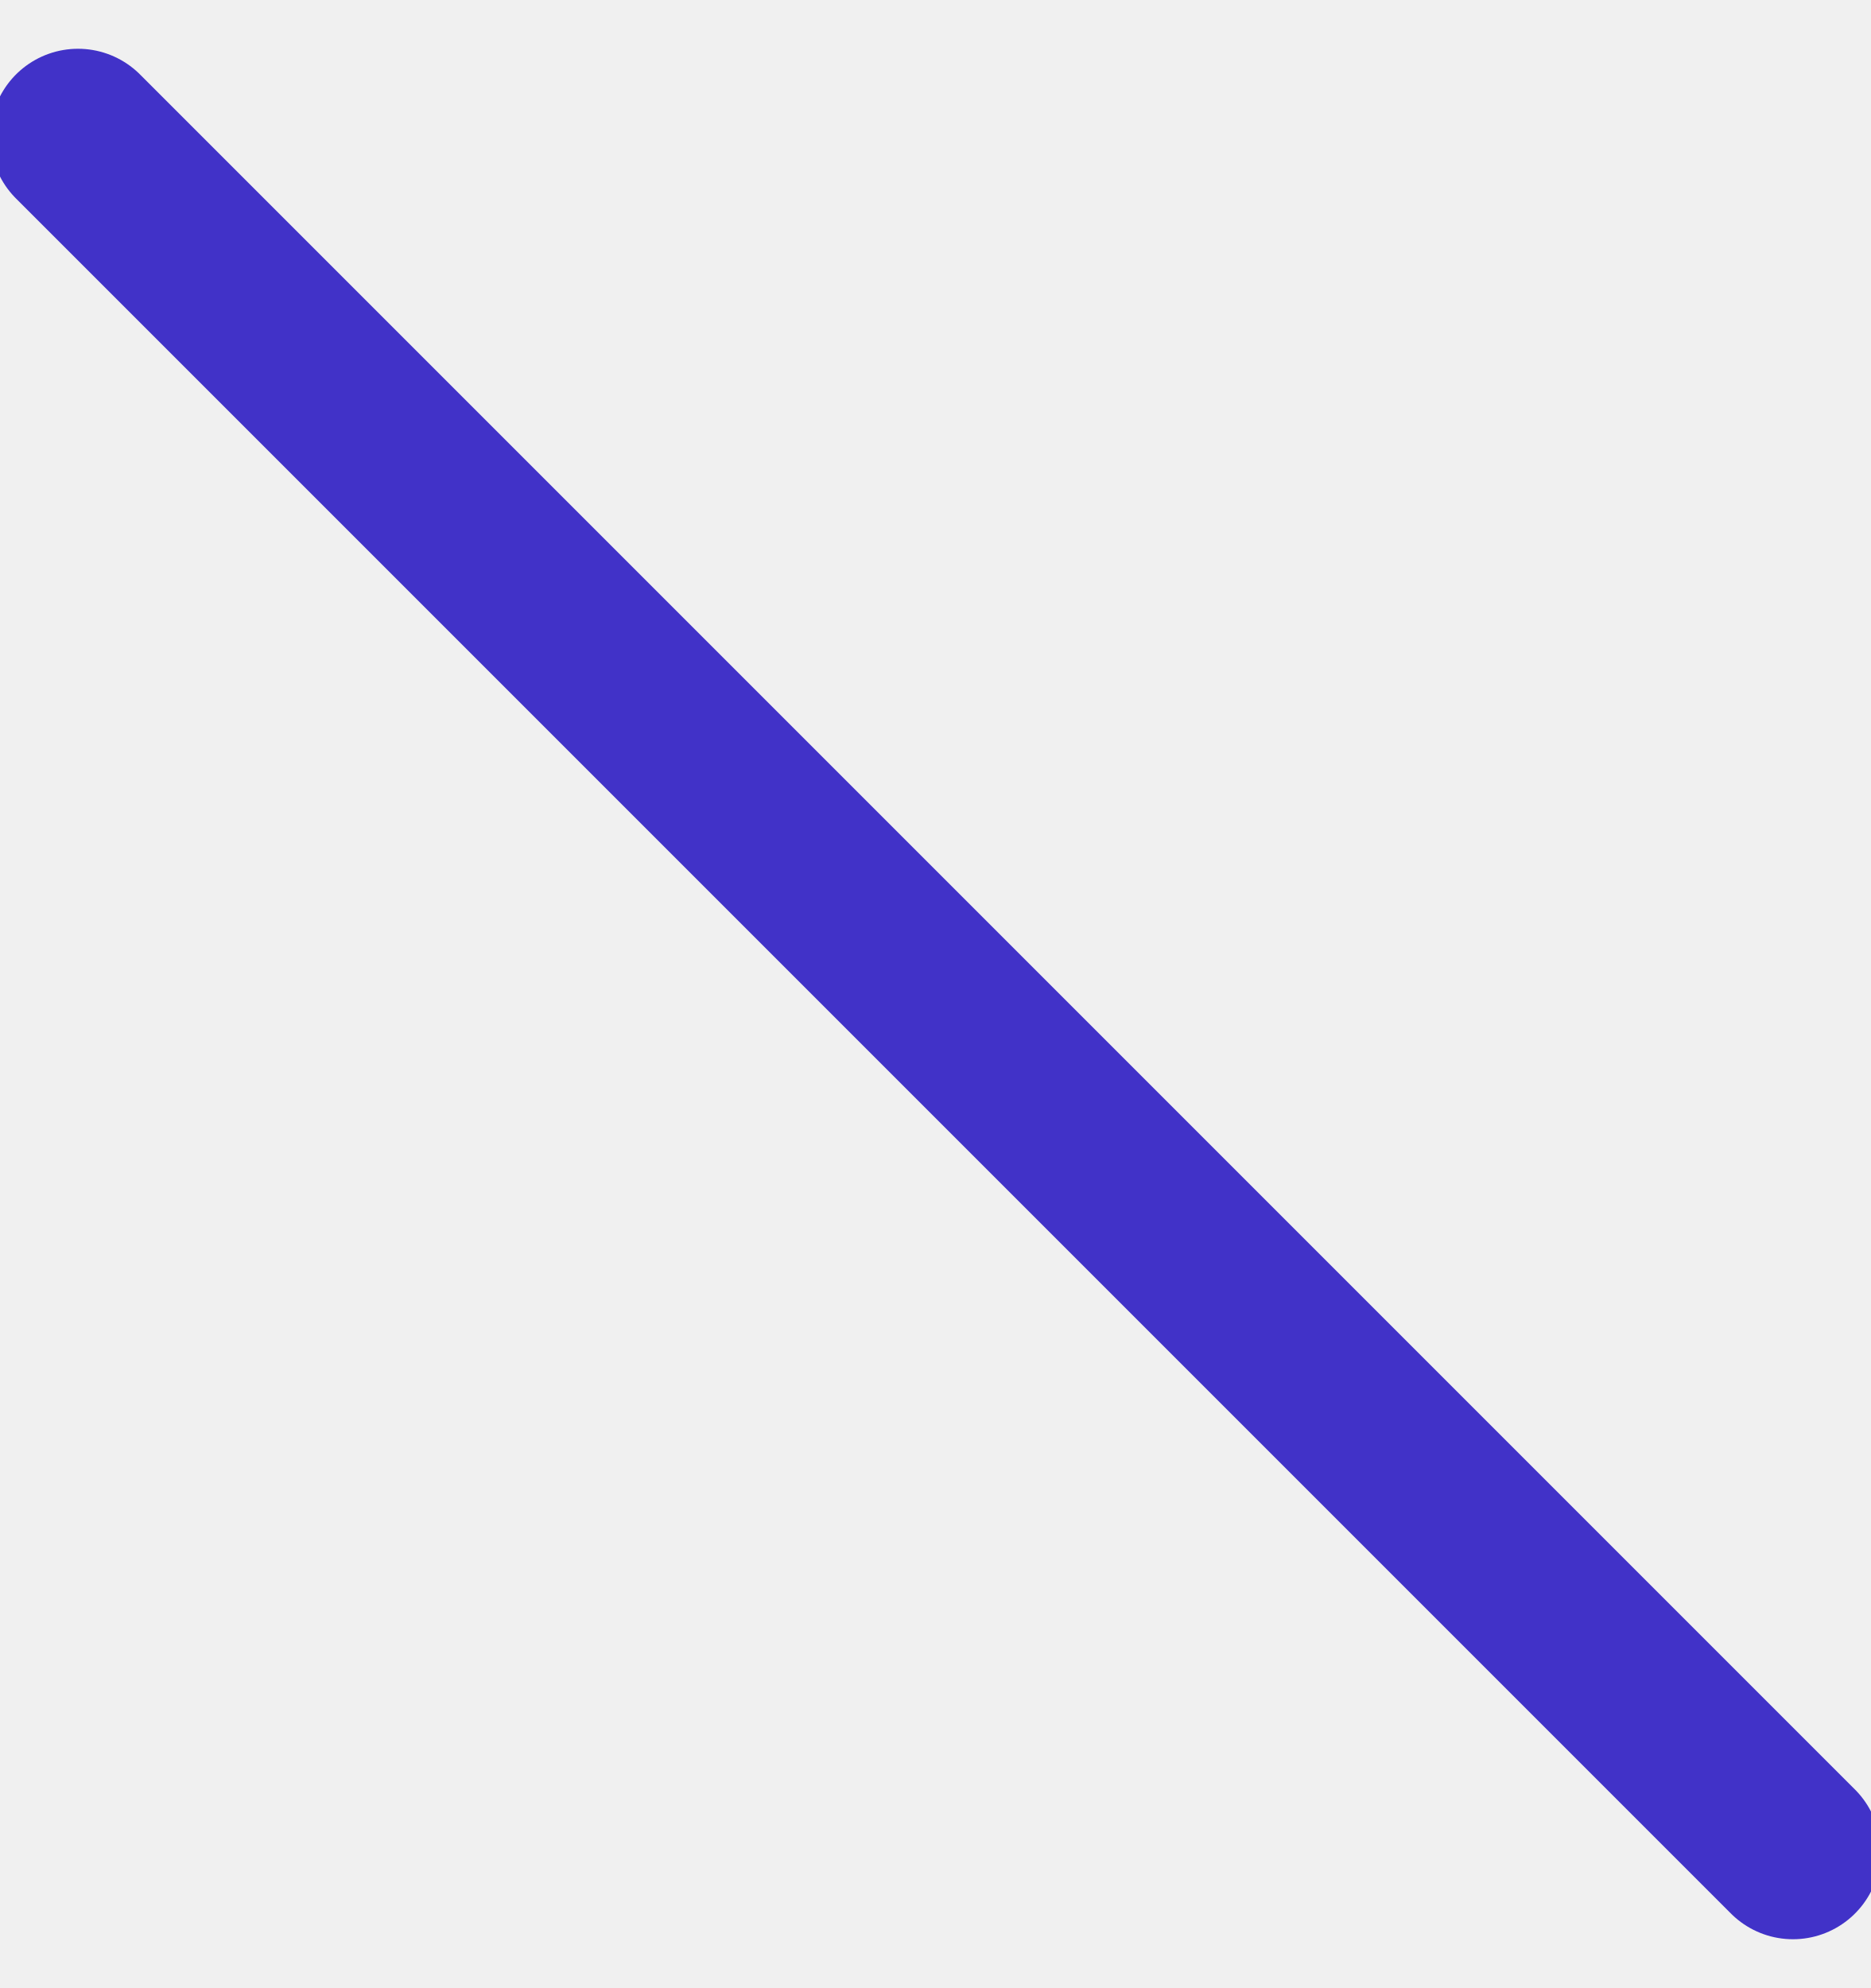
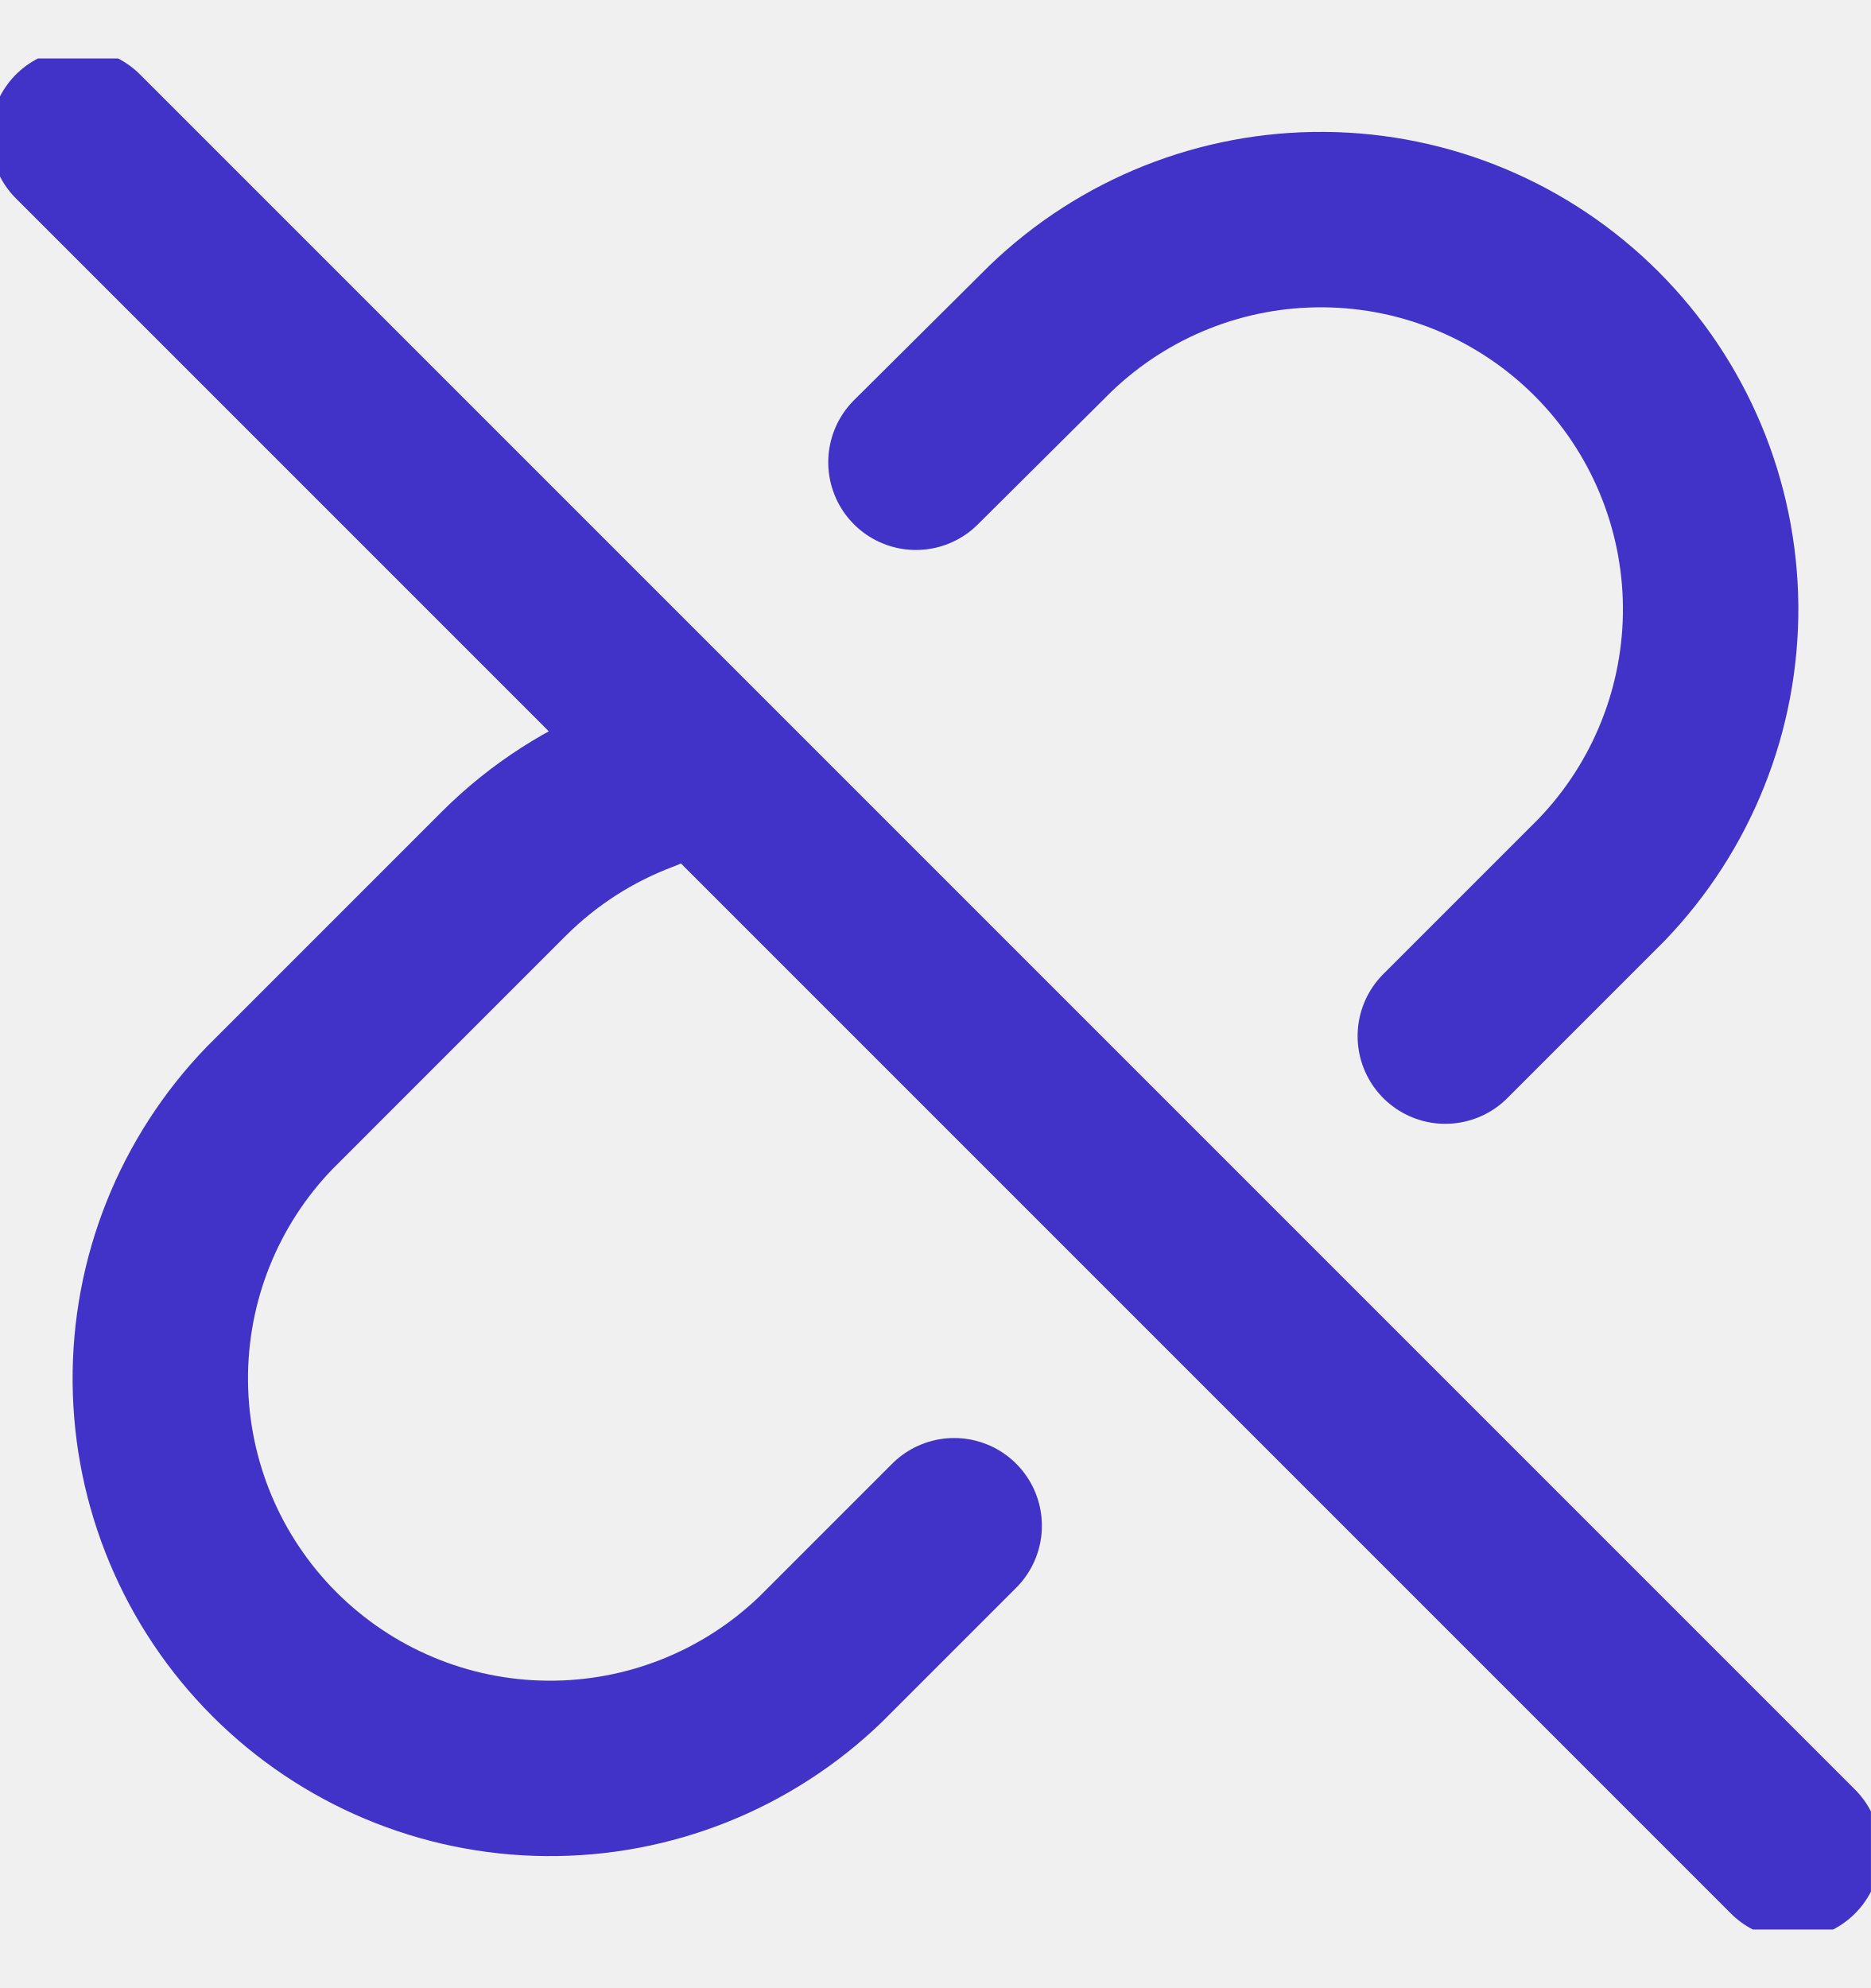
<svg xmlns="http://www.w3.org/2000/svg" width="16" height="17" viewBox="0 0 16 17" fill="none">
-   <path d="M0.667 1.167L15.333 15.833" stroke="#4132C8" stroke-width="1.5" stroke-linecap="round" stroke-linejoin="round" />
+   <g clip-path="url(#clip0)">
+     <path d="M12.36 8.86L13.693 7.527C14.3 6.898 14.636 6.056 14.629 5.182C14.621 4.308 14.271 3.472 13.653 2.854C13.035 2.236 12.199 1.885 11.325 1.878C10.451 1.87 9.609 2.206 8.98 2.813L7.833 3.953" stroke="#4132C8" stroke-width="1.5" stroke-linecap="round" stroke-linejoin="round" />
+     <path d="M5.499 6.707C5.051 6.874 4.645 7.135 4.307 7.473L2.307 9.473C1.699 10.102 1.363 10.944 1.371 11.818C1.379 12.692 1.729 13.528 2.347 14.146C2.965 14.764 3.801 15.115 4.675 15.122C5.549 15.13 6.391 14.794 7.02 14.187L8.16 13.047" stroke="#4132C8" stroke-width="1.5" stroke-linecap="round" stroke-linejoin="round" />
+     <path d="M0.667 1.167L15.333 15.833" stroke="#4132C8" stroke-width="1.5" stroke-linecap="round" stroke-linejoin="round" />
+   </g>
+   <defs>
+     <clipPath id="clip0">
+       <rect width="16" height="16" fill="white" transform="translate(0 0.5)" />
+     </clipPath>
+   </defs>
</svg>
